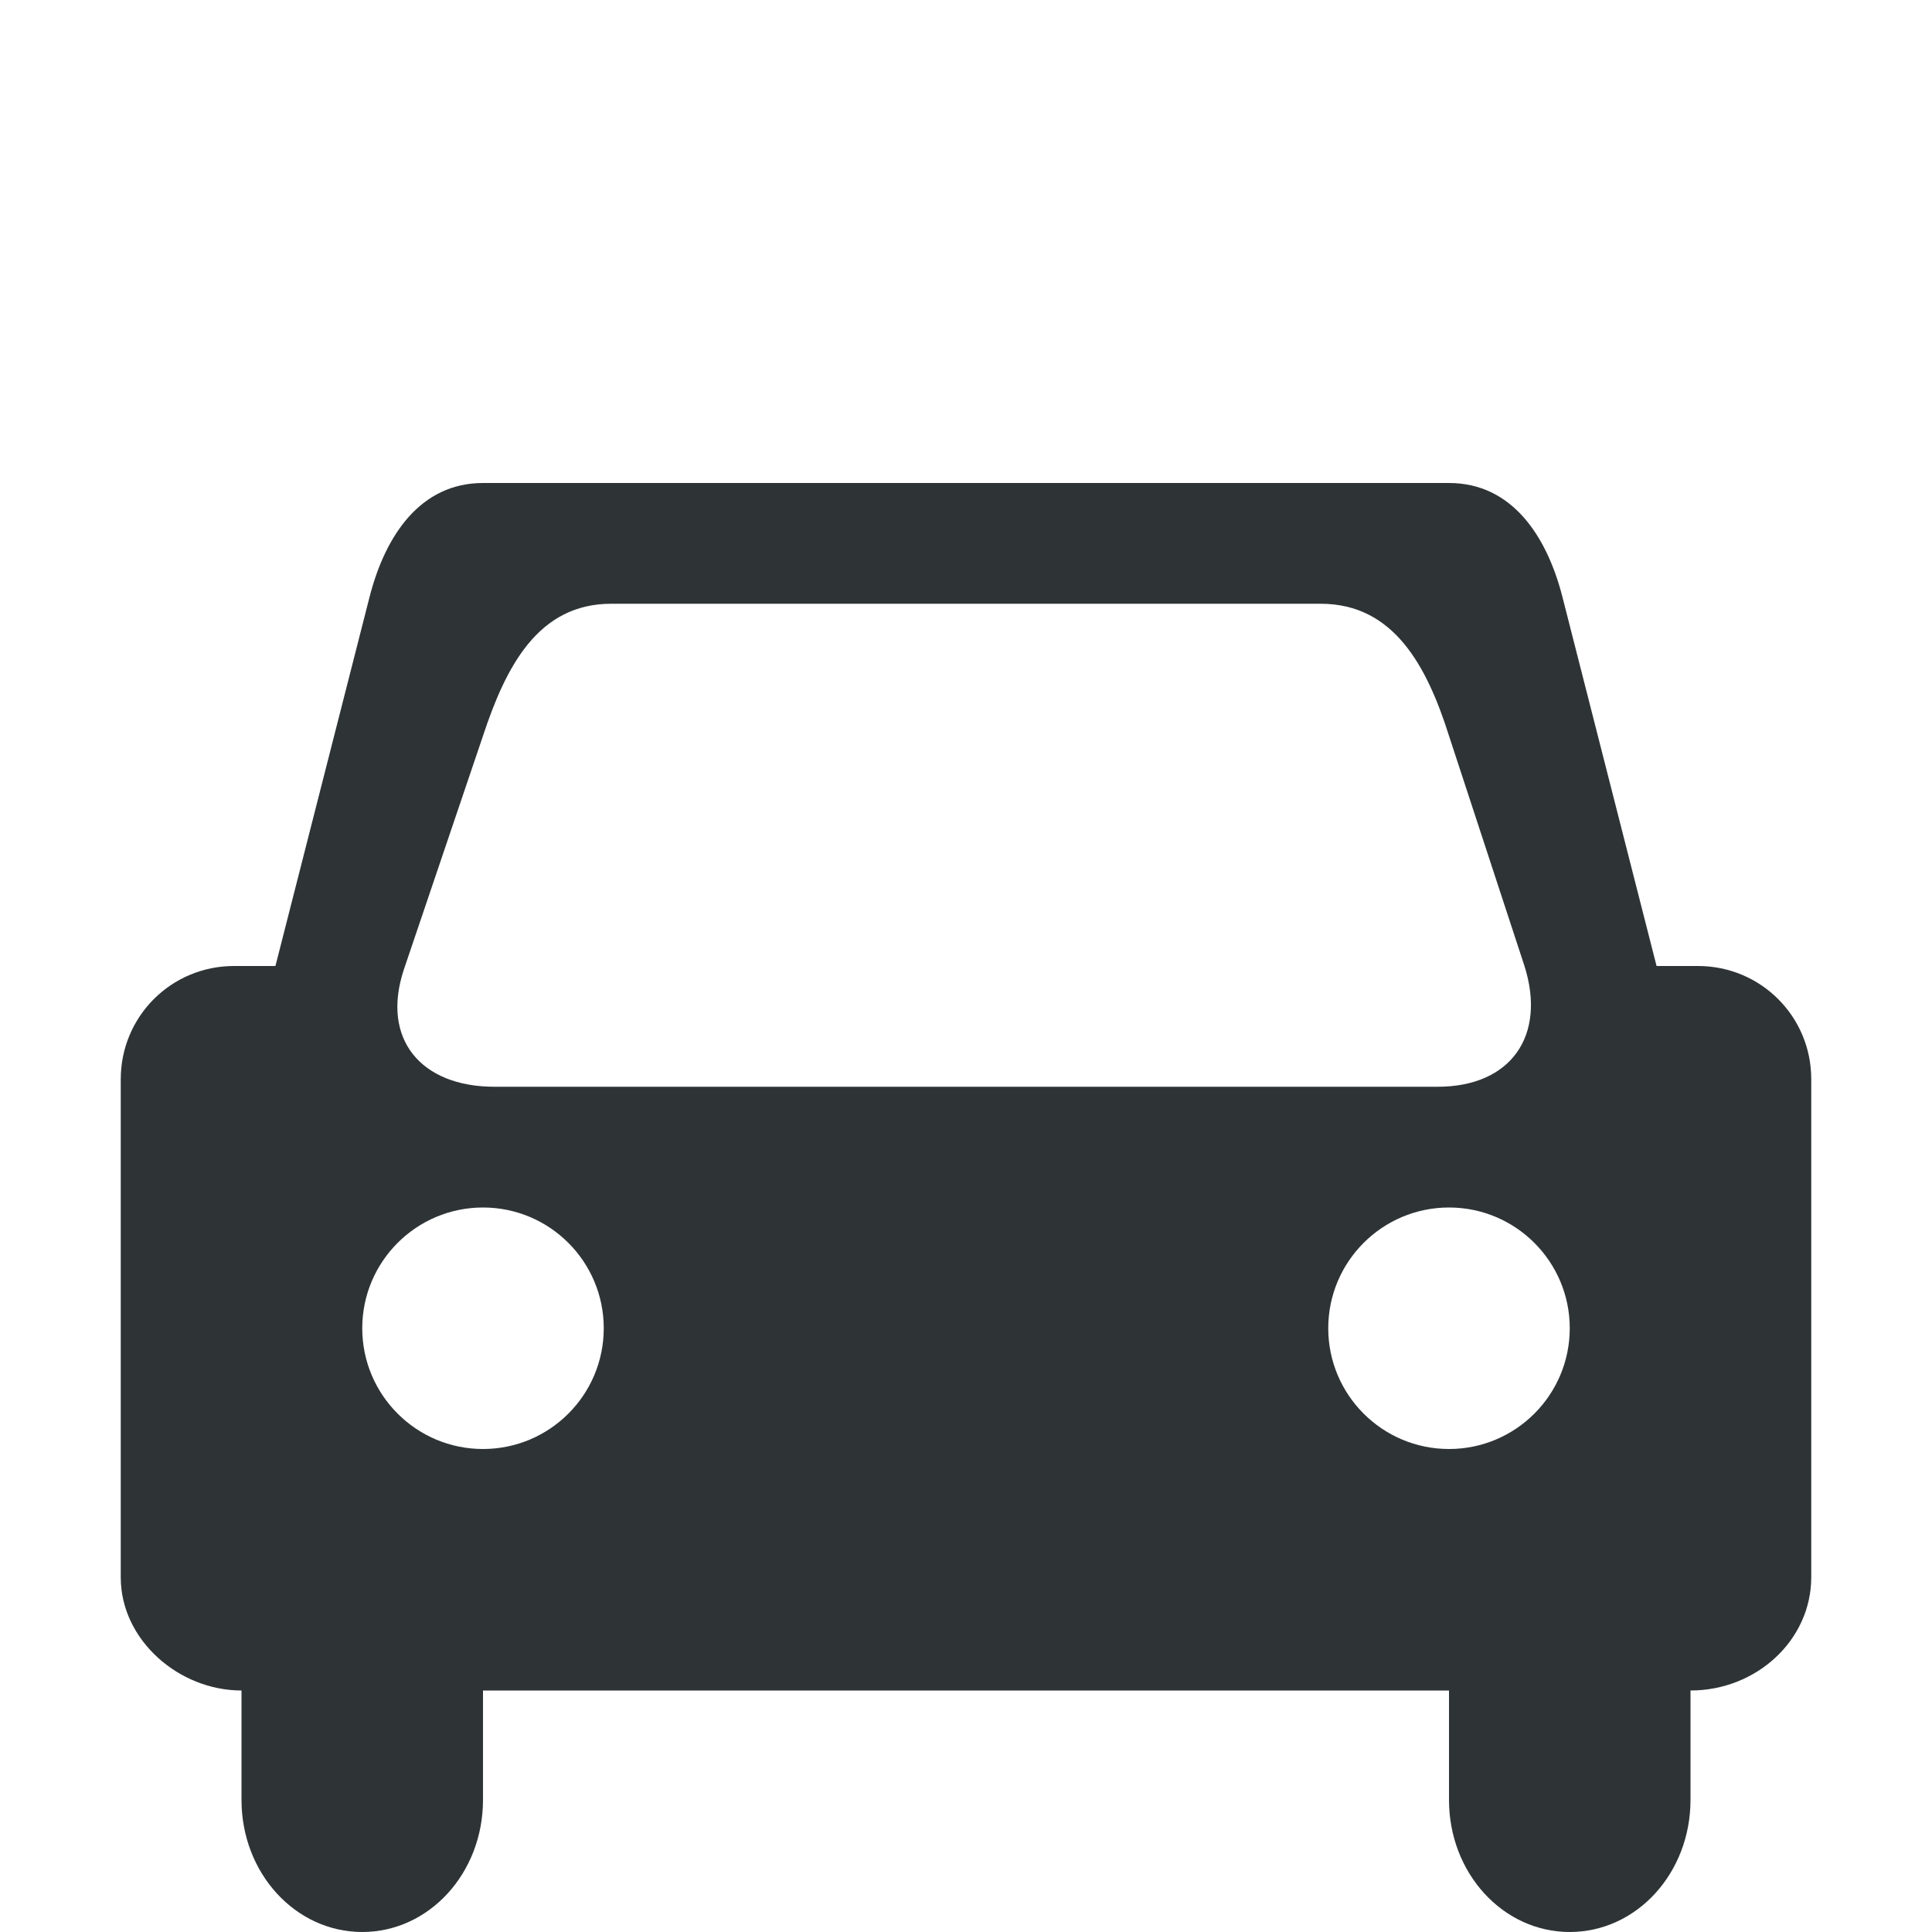
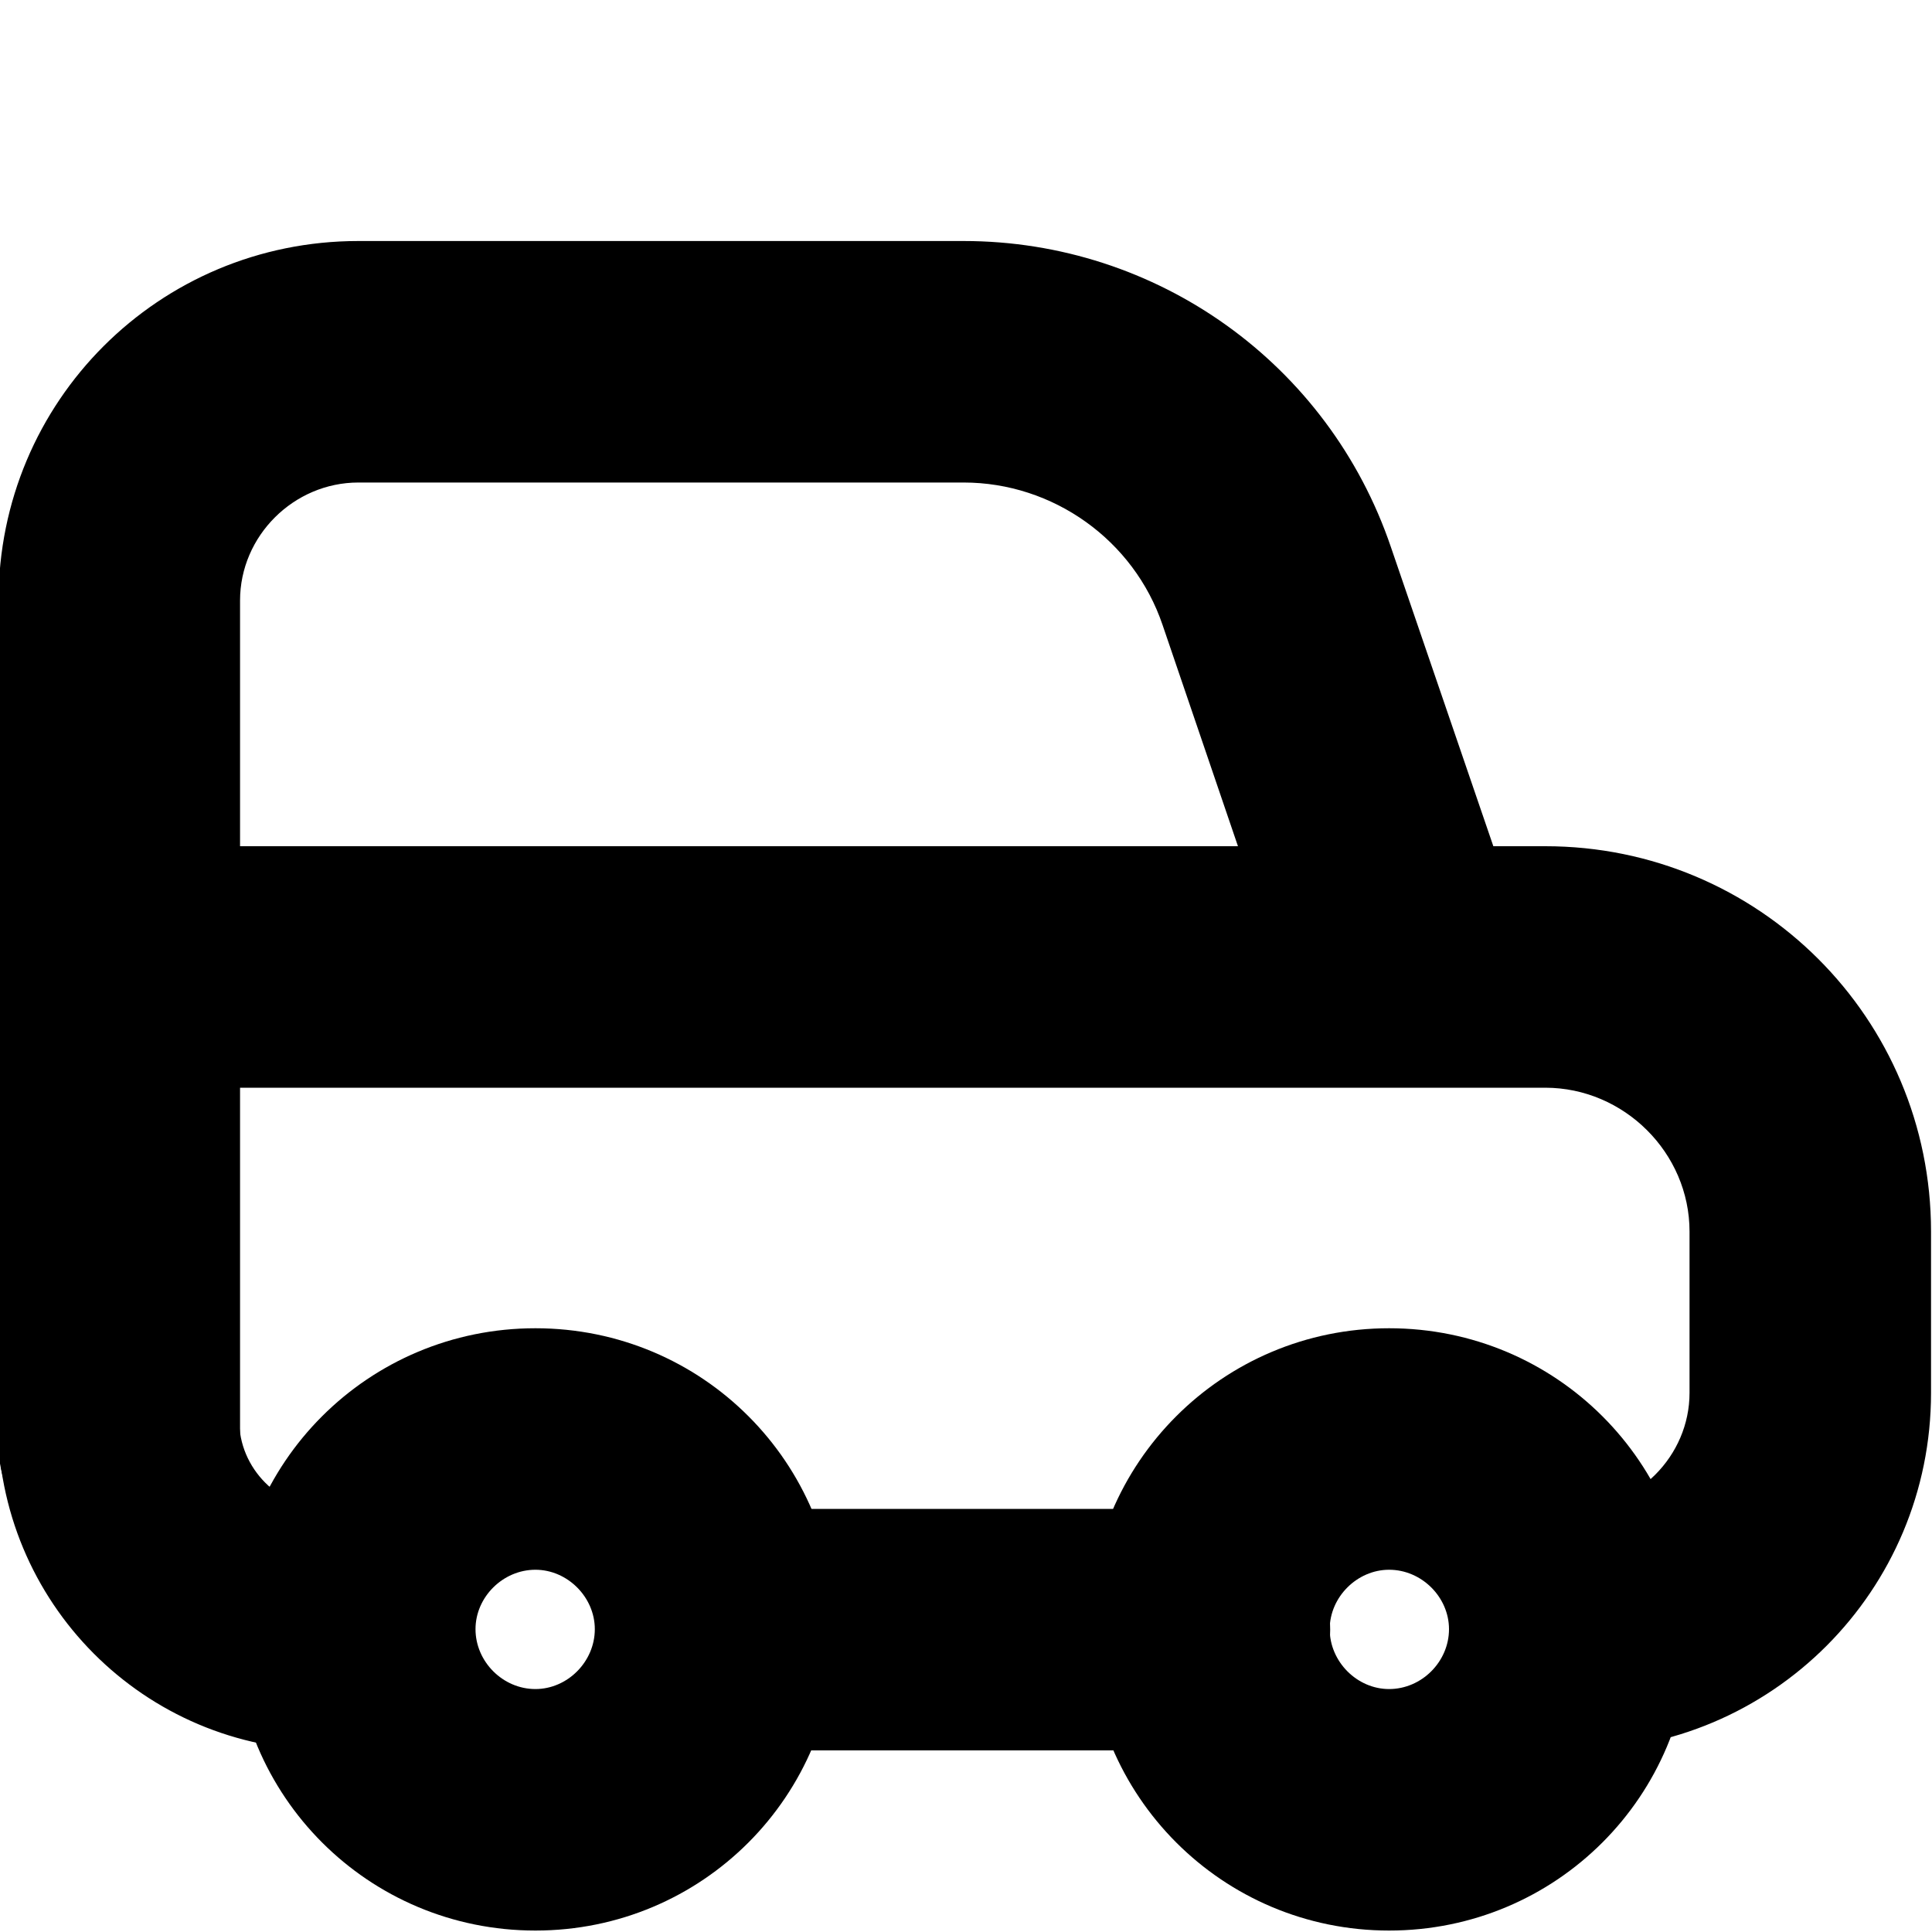
- <svg xmlns="http://www.w3.org/2000/svg" width="16px" height="16px" id="svg6558" version="1.1">
-   <defs id="defs6560" />
-   <g id="layer1">
-     <path style="color:#000000;fill:#2e3436;fill-opacity:1;fill-rule:nonzero;stroke:none;stroke-width:1;marker:none;visibility:visible;display:inline;overflow:visible;enable-background:accumulate" d="M 4,4 C 3.481,4 3.192,4.435 3.062,4.938 L 2.281,8 1.938,8 C 1.418,8 1,8.418 1,8.938 l 0,4.125 C 1,13.582 1.481,14 2,14 l 0,0.906 C 2,15.512 2.446,16 3,16 3.554,16 4,15.512 4,14.906 L 4,14 l 8,0 0,0.906 C 12,15.512 12.446,16 13,16 c 0.554,0 1,-0.488 1,-1.094 L 14,14 c 0.547,0 1,-0.418 1,-0.938 l 0,-4.125 C 15,8.418 14.582,8 14.062,8 L 13.719,8 12.938,4.938 C 12.808,4.435 12.519,4 12,4 L 4,4 z m 1.062,1 5.875,0 C 11.543,5 11.817,5.516 12,6.094 L 12.625,8 c 0.183,0.578 -0.113,1 -0.719,1 L 4.094,9 C 3.488,9 3.154,8.607 3.344,8.031 L 4,6.094 C 4.19,5.518 4.457,5 5.062,5 z M 4,10 c 0.552,0 1,0.448 1,1 0,0.552 -0.448,1 -1,1 -0.552,0 -1,-0.448 -1,-1 0,-0.552 0.448,-1 1,-1 z m 8,0 c 0.552,0 1,0.448 1,1 0,0.552 -0.448,1 -1,1 -0.552,0 -1,-0.448 -1,-1 0,-0.552 0.448,-1 1,-1 z" id="rect6086" />
-   </g>
+ <svg xmlns="http://www.w3.org/2000/svg" height="16px" viewBox="0 0 16 16" width="16px">
+   <path d="m 4.434 13.988 c -0.27 0 -0.496 -0.227 -0.496 -0.496 c 0 -0.266 0.227 -0.492 0.496 -0.492 c 0.266 0 0.492 0.227 0.492 0.492 c 0 0.27 -0.227 0.496 -0.492 0.496 z m 0 -2.988 c -1.383 0 -2.496 1.113 -2.496 2.492 c 0 1.383 1.113 2.496 2.496 2.496 c 1.383 0 2.492 -1.113 2.492 -2.496 c 0 -1.379 -1.109 -2.492 -2.492 -2.492 z m 0 0" />
+   <path d="m 10.016 12.496 h -4.012 c -0.555 0 -1 0.445 -1 1 c 0 0.551 0.445 1 1 1 h 4.012 c 0.555 0 1 -0.449 1 -1 c 0 -0.555 -0.445 -1 -1 -1 z m -7.305 0 c -0.398 0 -0.734 -0.336 -0.73 -0.738 v -3.75 l -1 1 h 11.816 c 0.652 0 1.195 0.539 1.195 1.191 v 1.336 c 0 0.523 -0.434 0.961 -0.961 0.961 c -0.551 0 -1 0.449 -0.996 1 c 0 0.551 0.445 1 1 1 c 1.637 0 2.957 -1.324 2.957 -2.961 v -1.336 c 0 -1.766 -1.426 -3.191 -3.195 -3.191 h -11.816 c -0.555 0 -1 0.445 -1 1 v 3.746 c -0.004 1.516 1.211 2.738 2.727 2.742 c 0.555 0 1 -0.445 1.004 -1 c 0 -0.551 -0.445 -1 -1 -1 z m 0 0" />
+   <path d="m 11.504 13.988 c -0.266 0 -0.492 -0.227 -0.492 -0.496 c 0 -0.266 0.227 -0.492 0.492 -0.492 c 0.27 0 0.496 0.227 0.496 0.492 c 0 0.27 -0.227 0.496 -0.496 0.496 z m 0 -2.988 c -1.379 0 -2.492 1.113 -2.492 2.492 c 0 1.383 1.113 2.496 2.492 2.496 c 1.383 0 2.496 -1.113 2.496 -2.496 c 0 -1.379 -1.113 -2.492 -2.496 -2.492 z m 0 0" />
+   <path d="m 1.988 11.965 v -6.992 c 0 -0.535 0.445 -0.977 0.98 -0.977 h 5.012 c 0.742 0 1.41 0.477 1.648 1.18 l 1.074 3.152 c 0.18 0.52 0.746 0.801 1.27 0.621 c 0.523 -0.18 0.801 -0.746 0.625 -1.27 l -1.078 -3.148 c -0.516 -1.52 -1.938 -2.535 -3.539 -2.535 h -5.012 c -1.652 0 -2.98 1.328 -2.98 2.977 v 6.992 c 0 0.551 0.449 1 1 1 c 0.555 0 1 -0.449 1 -1 z m 0 0" />
</svg>
